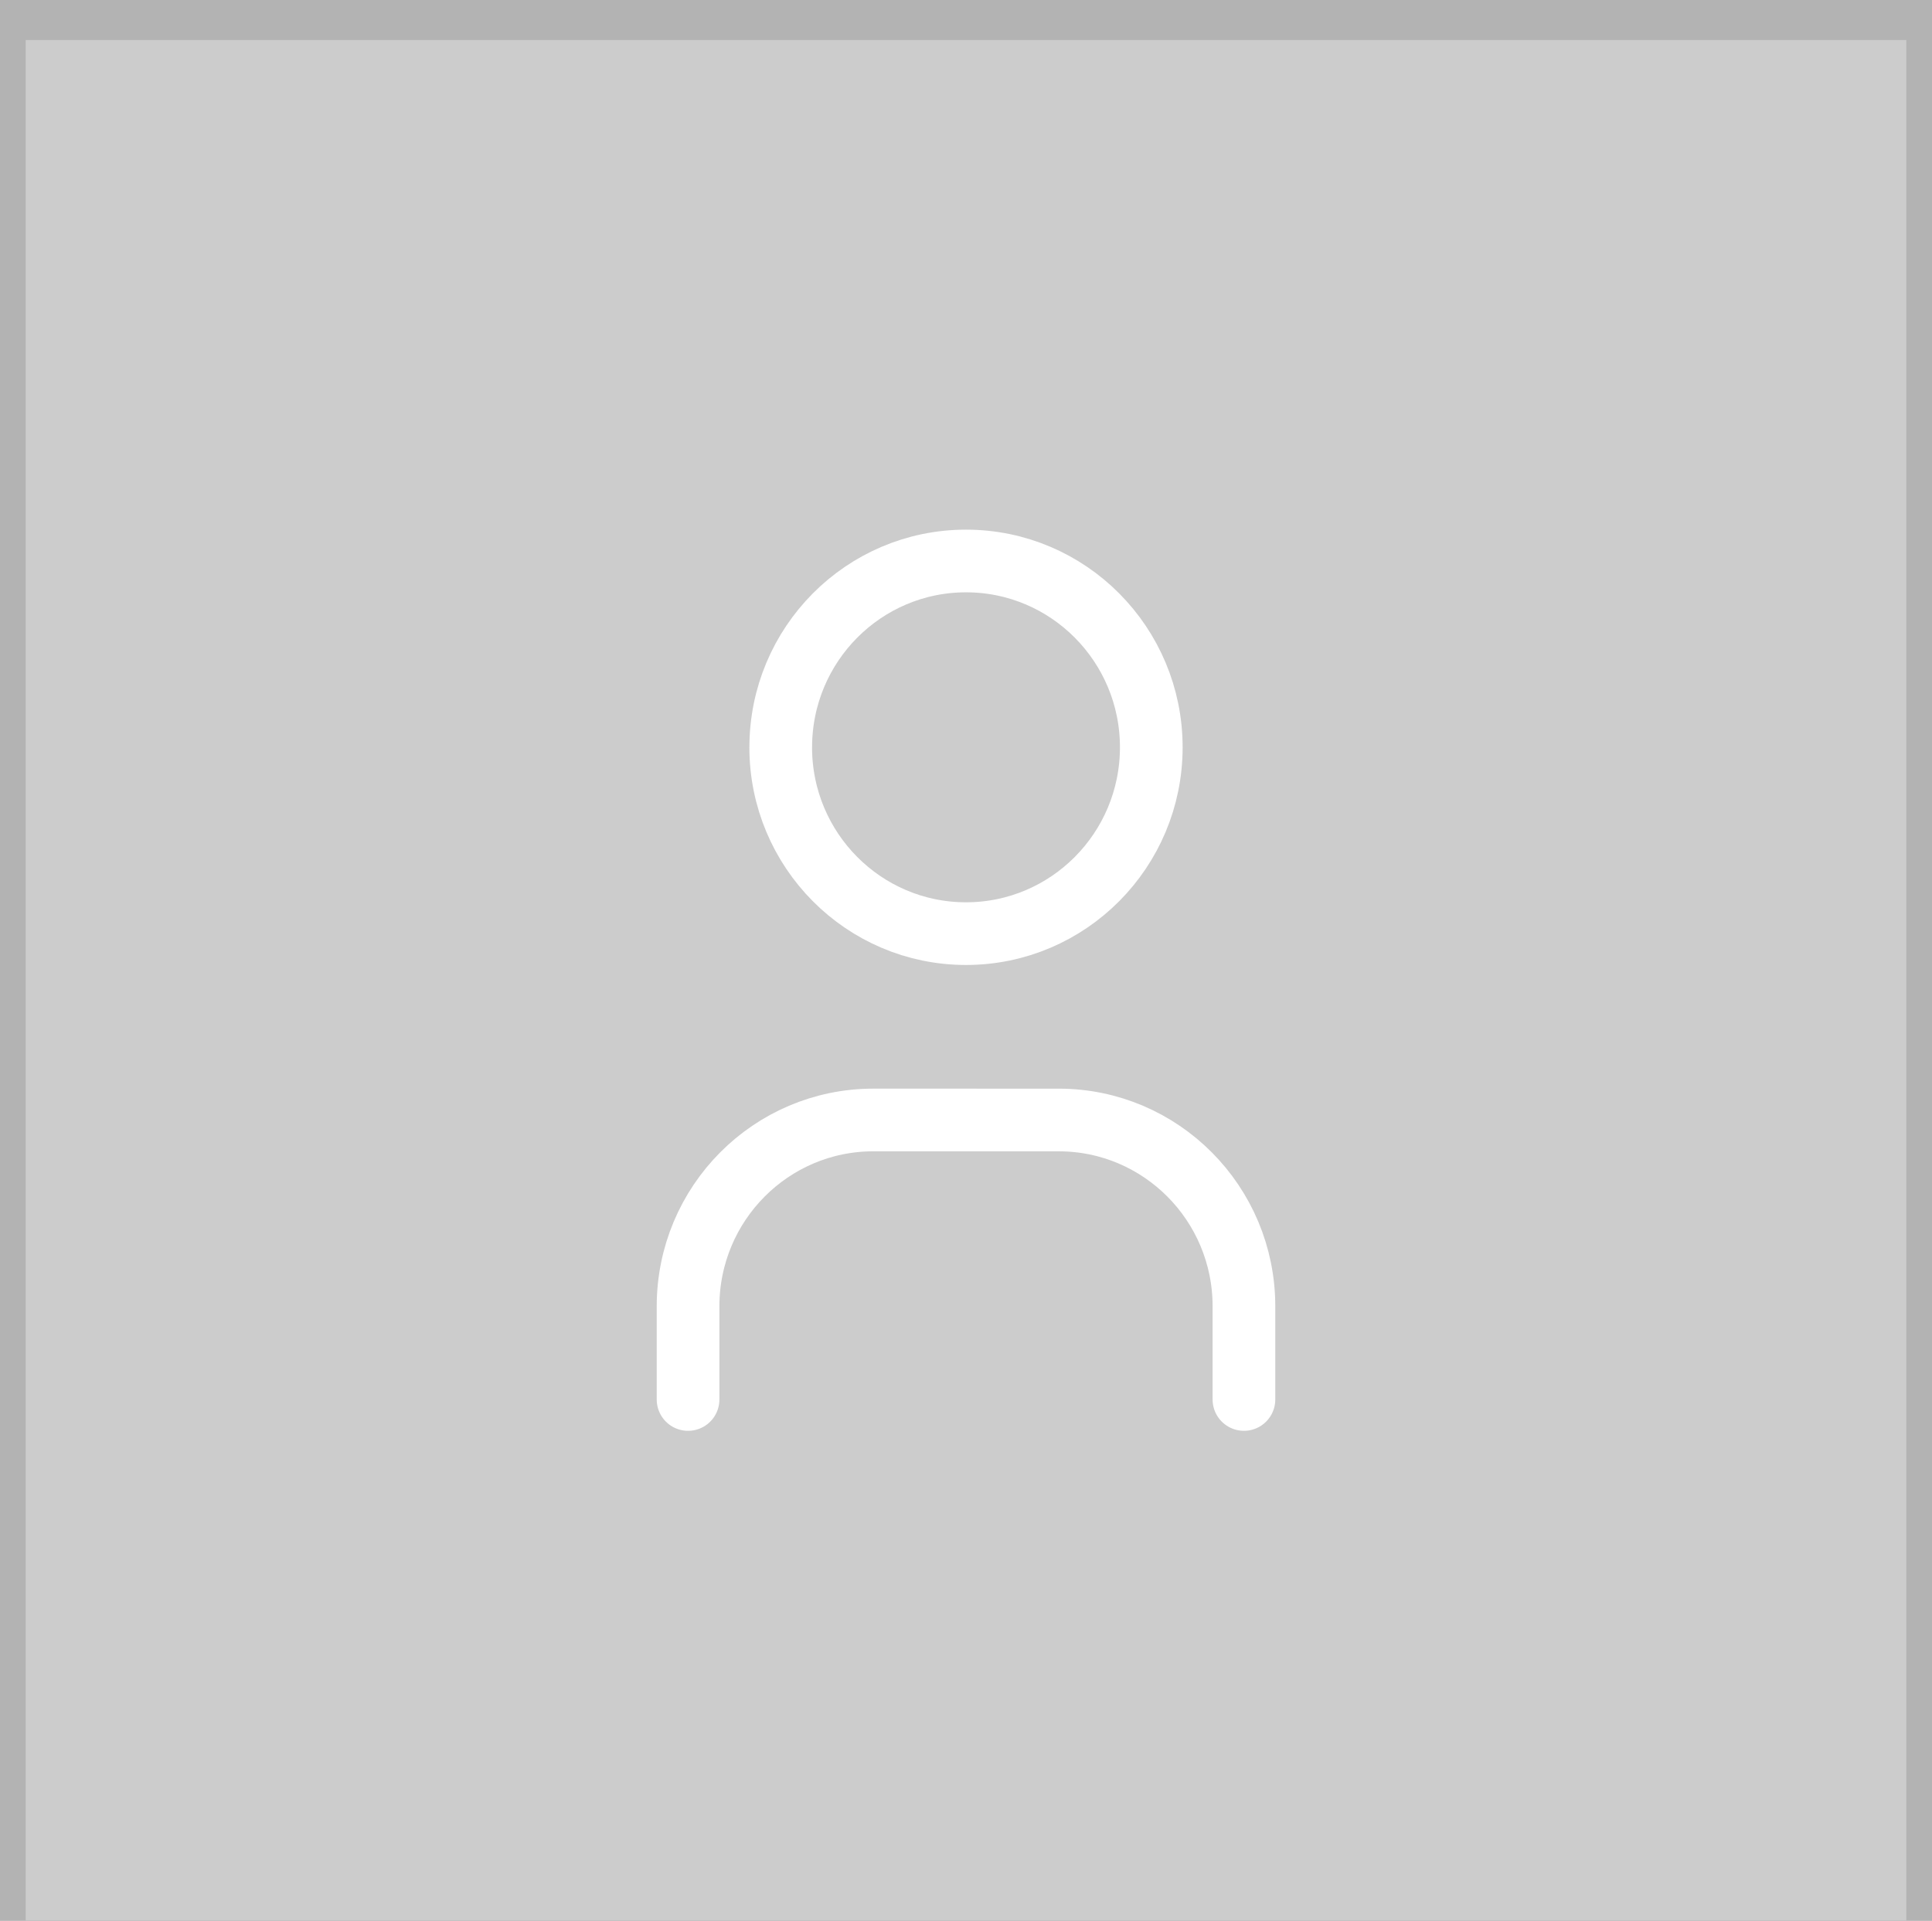
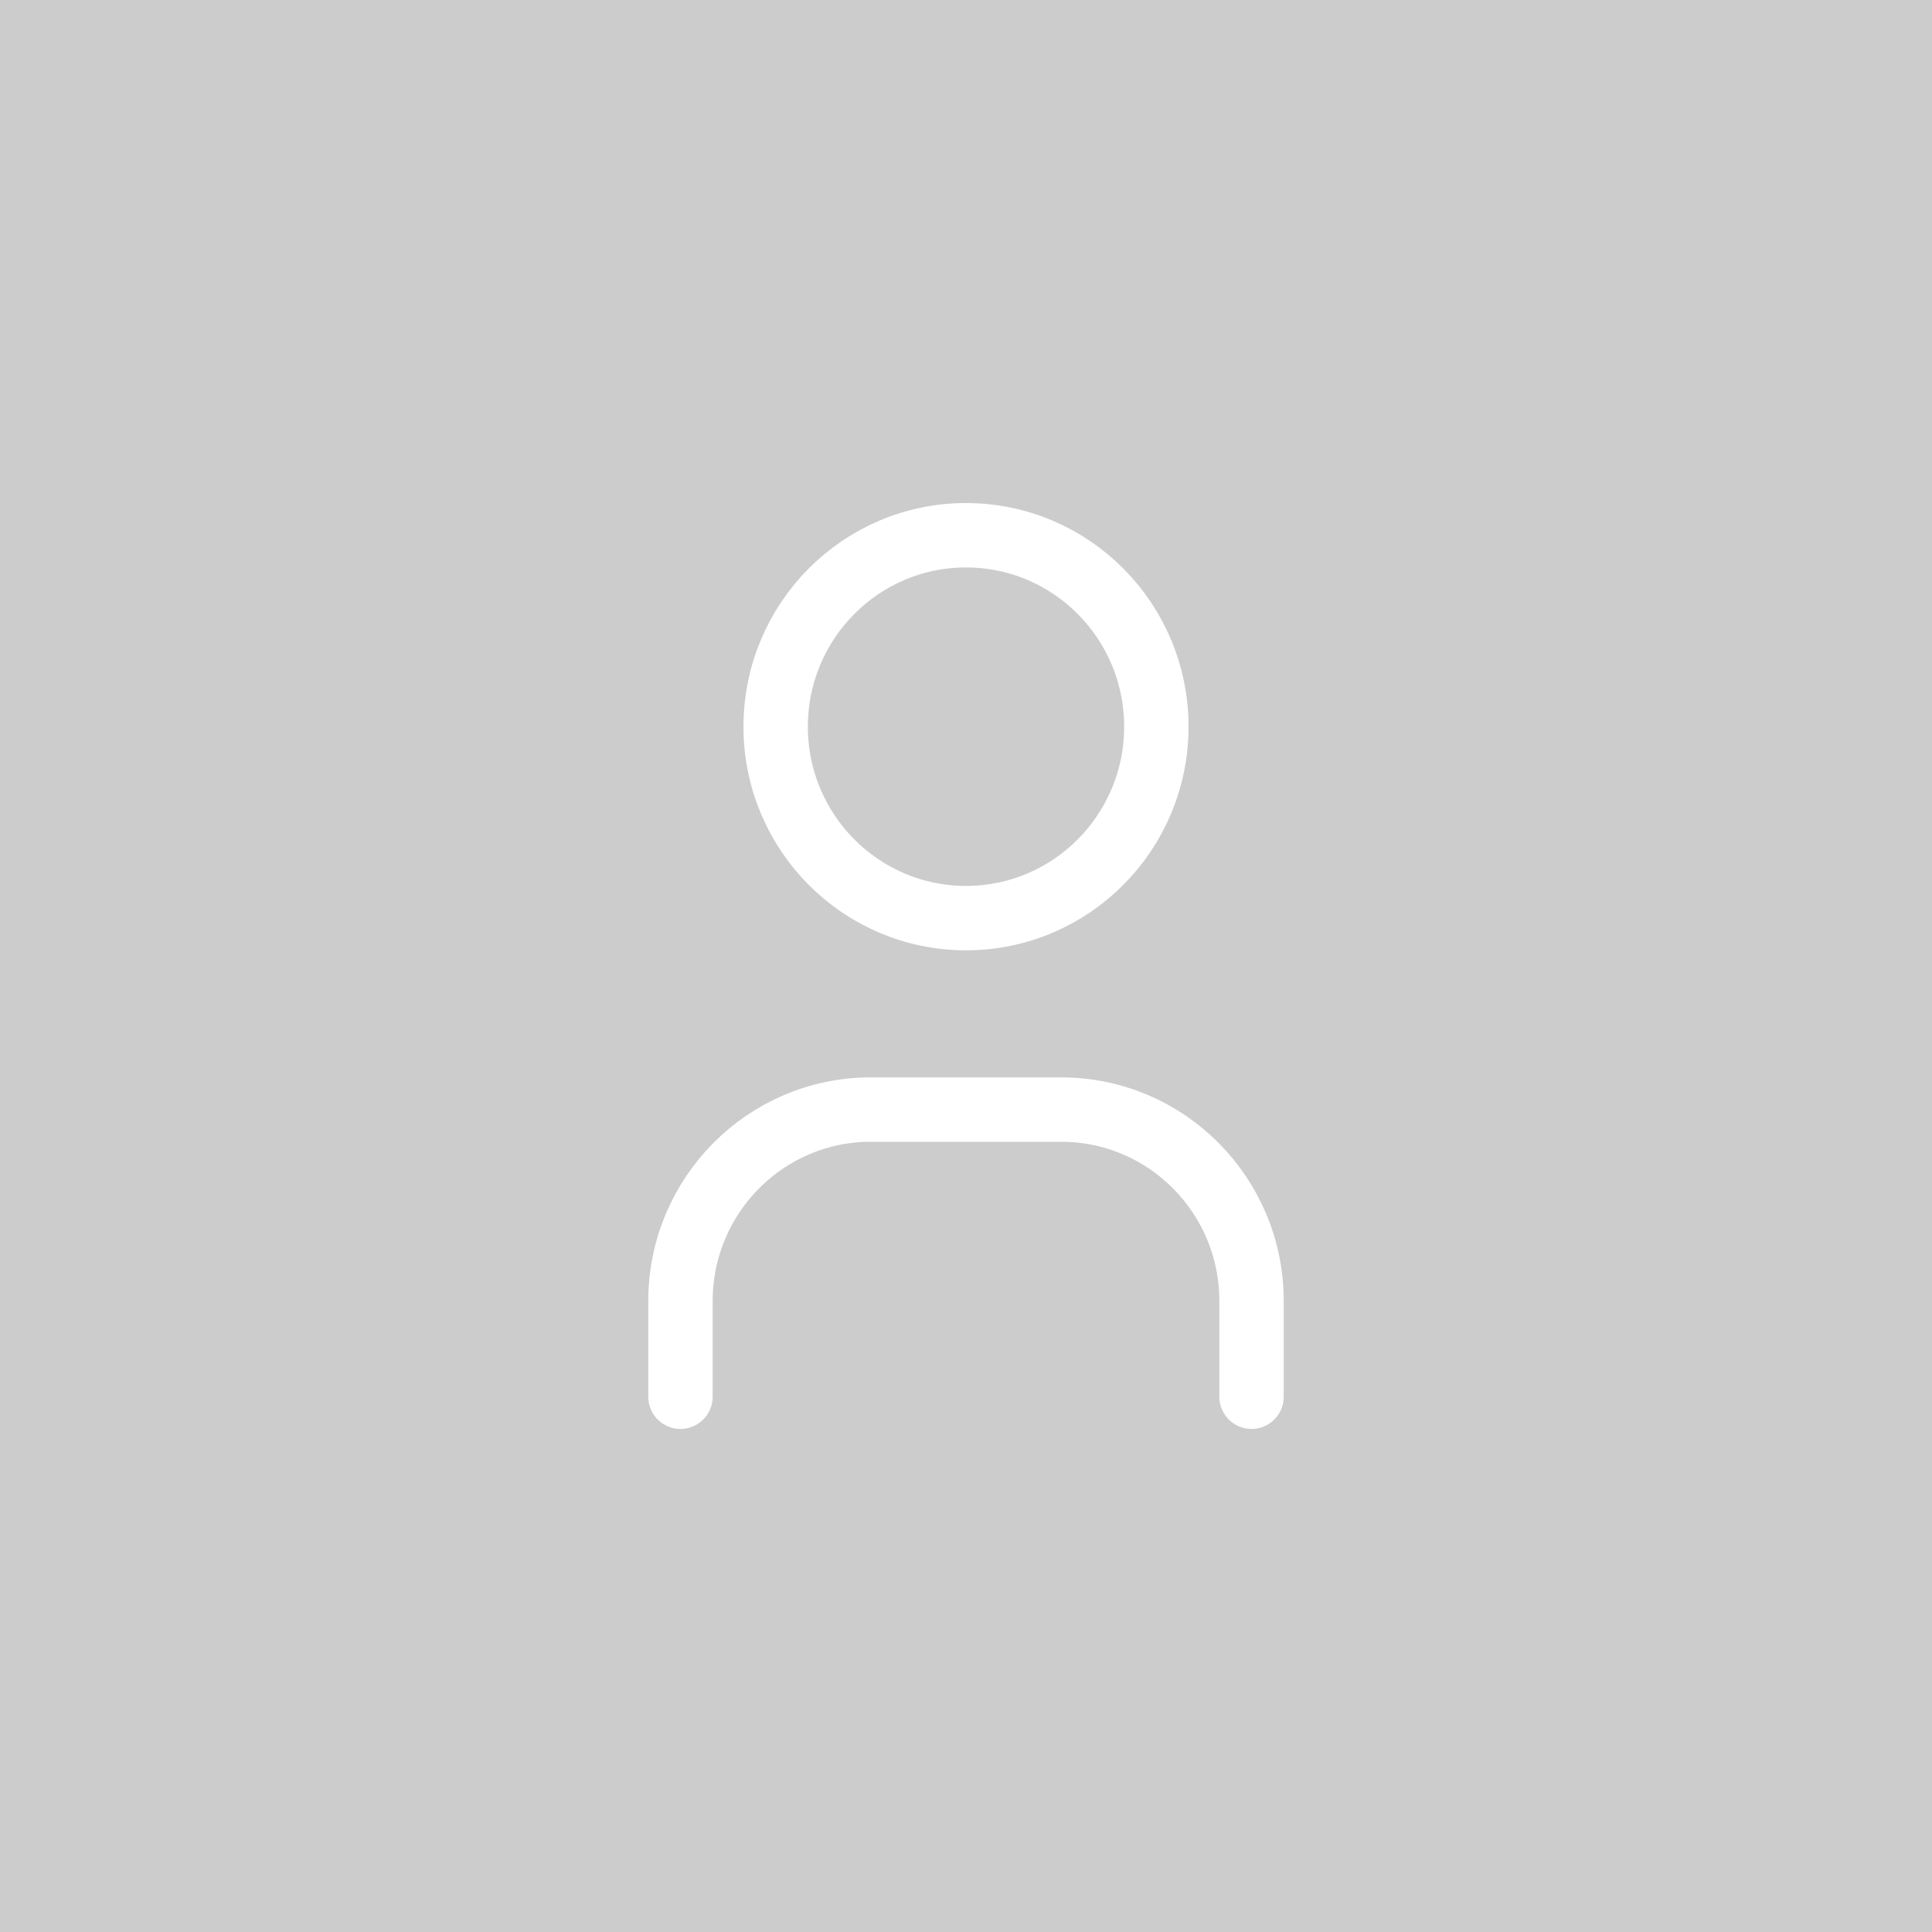
- <svg xmlns="http://www.w3.org/2000/svg" xml:space="preserve" width="81.544mm" height="81.081mm" version="1.1" style="shape-rendering:geometricPrecision; text-rendering:geometricPrecision; image-rendering:optimizeQuality; fill-rule:evenodd; clip-rule:evenodd" viewBox="0 0 2318.09 2304.94">
+ <svg xmlns="http://www.w3.org/2000/svg" xml:space="preserve" width="79.375mm" height="79.375mm" version="1.1" style="shape-rendering:geometricPrecision; text-rendering:geometricPrecision; image-rendering:optimizeQuality; fill-rule:evenodd; clip-rule:evenodd" viewBox="0 0 1848.71 1848.71">
  <defs>
    <style type="text/css">
   
-     .str0 {stroke:white;stroke-width:75.21;stroke-linecap:round;stroke-linejoin:round;stroke-miterlimit:22.926}
-     .fil3 {fill:none}
-     .fil0 {fill:#B3B3B3}
-     .fil2 {fill:#CCCCCC}
-     .fil1 {fill:white}
+     .str0 {stroke:white;stroke-width:61.62;stroke-linecap:round;stroke-linejoin:round;stroke-miterlimit:22.926}
+     .fil1 {fill:none}
+     .fil0 {fill:#CCCCCC}
   
  </style>
  </defs>
  <g id="Layer_x0020_1">
-     <g id="_1637977952656">
-       <g>
-         <rect class="fil0" x="-0" y="-0" width="2318.09" height="2304.94" />
-         <g>
-           <circle class="fil1" cx="1159.05" cy="885.14" r="294.06" />
-           <rect class="fil1" x="612.17" y="1299.42" width="1093.75" height="414.43" rx="805.33" ry="805.33" />
-         </g>
-       </g>
-       <rect class="fil2" x="30.83" y="48.02" width="2256.43" height="2256.43" />
-       <g>
-         <path class="fil3 str0" d="M936.73 896.74c0.02,123.47 99.57,223.58 222.32,223.58 122.76,0 222.31,-100.12 222.31,-223.58 0,-123.46 -99.55,-223.58 -222.31,-223.58 -122.74,0 -222.29,100.12 -222.29,223.58" />
-         <path class="fil3 str0" d="M825.56 1679.32l0 -111.8c0.02,-123.49 99.57,-223.6 222.34,-223.6l222.32 0.02c122.76,-0.02 222.31,100.1 222.31,223.57l0 111.8" />
-       </g>
+     <g id="_1637886019152">
+       <rect class="fil0" x="-0" y="-0" width="1848.71" height="1848.71" />
+       <path class="fil1 str0" d="M742.21 695.36c0.02,101.16 81.58,183.18 182.15,183.18 100.58,0 182.14,-82.03 182.14,-183.18 0,-101.15 -81.56,-183.18 -182.14,-183.18 -100.56,0 -182.13,82.03 -182.13,183.18" />
+       <path class="fil1 str0" d="M651.13 1336.53l0 -91.6c0.02,-101.17 81.58,-183.2 182.16,-183.2l182.15 0.02c100.58,-0.02 182.14,82.01 182.14,183.17l0 91.6" />
    </g>
  </g>
</svg>
